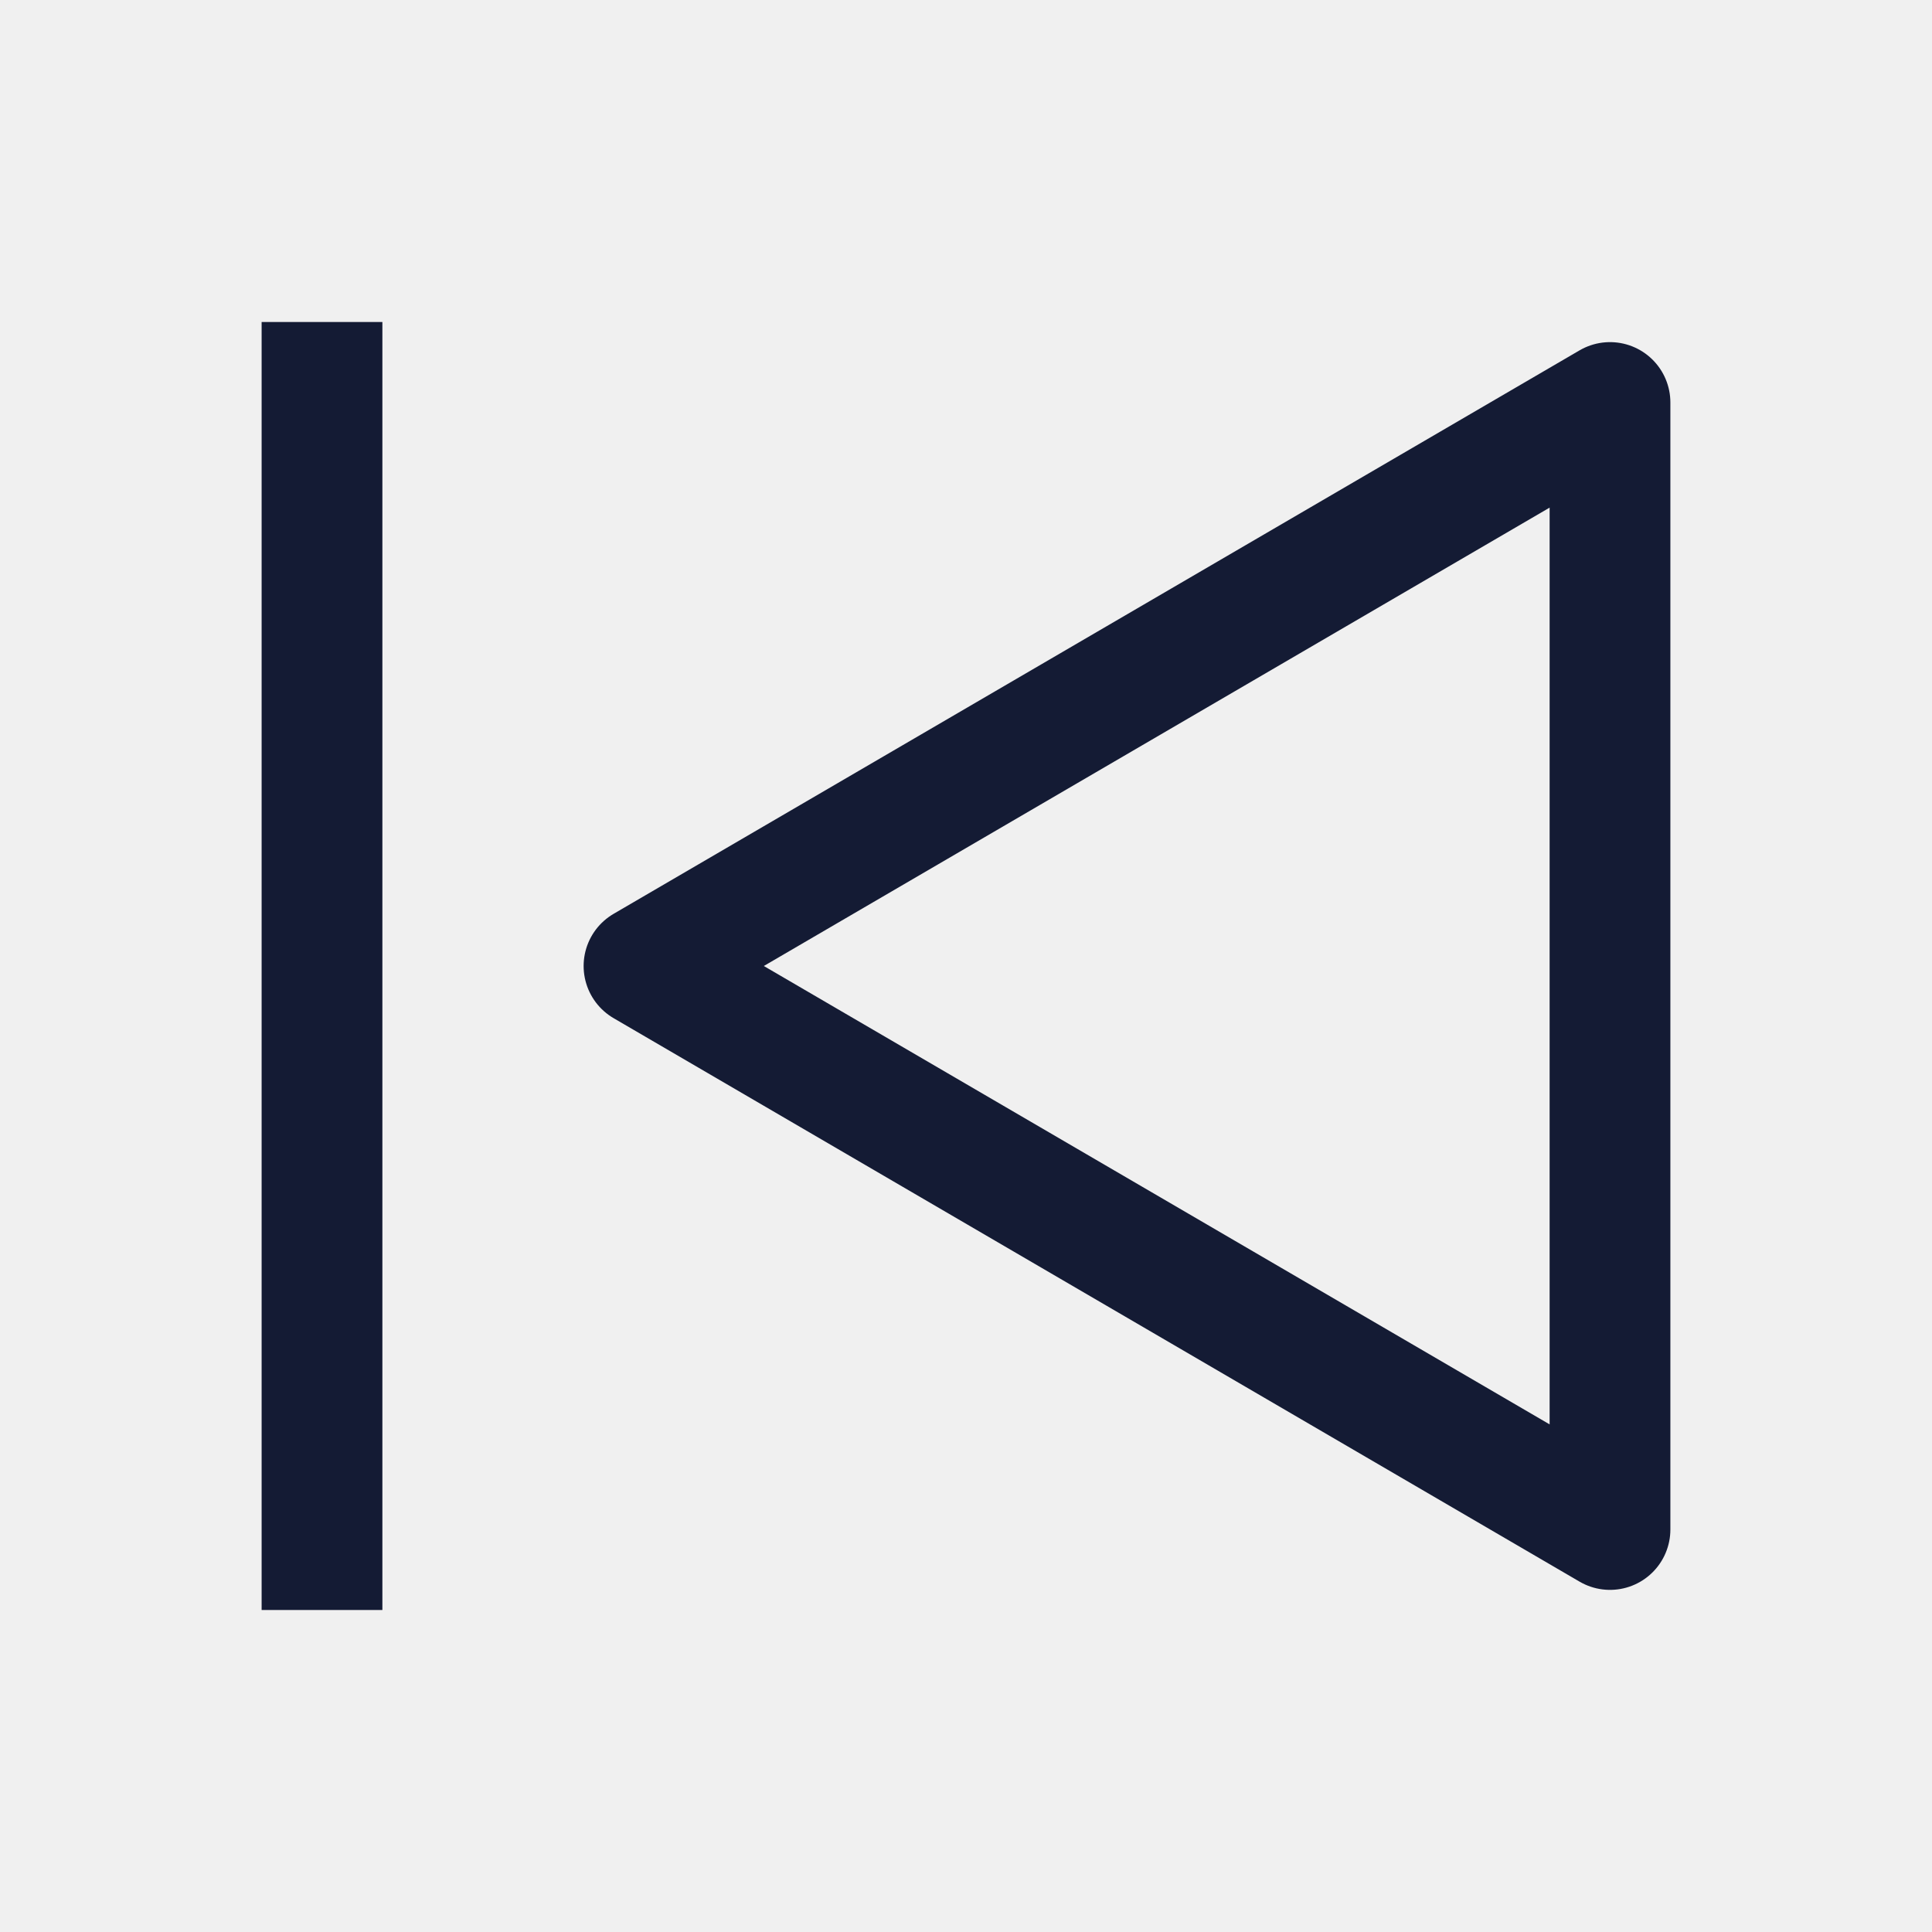
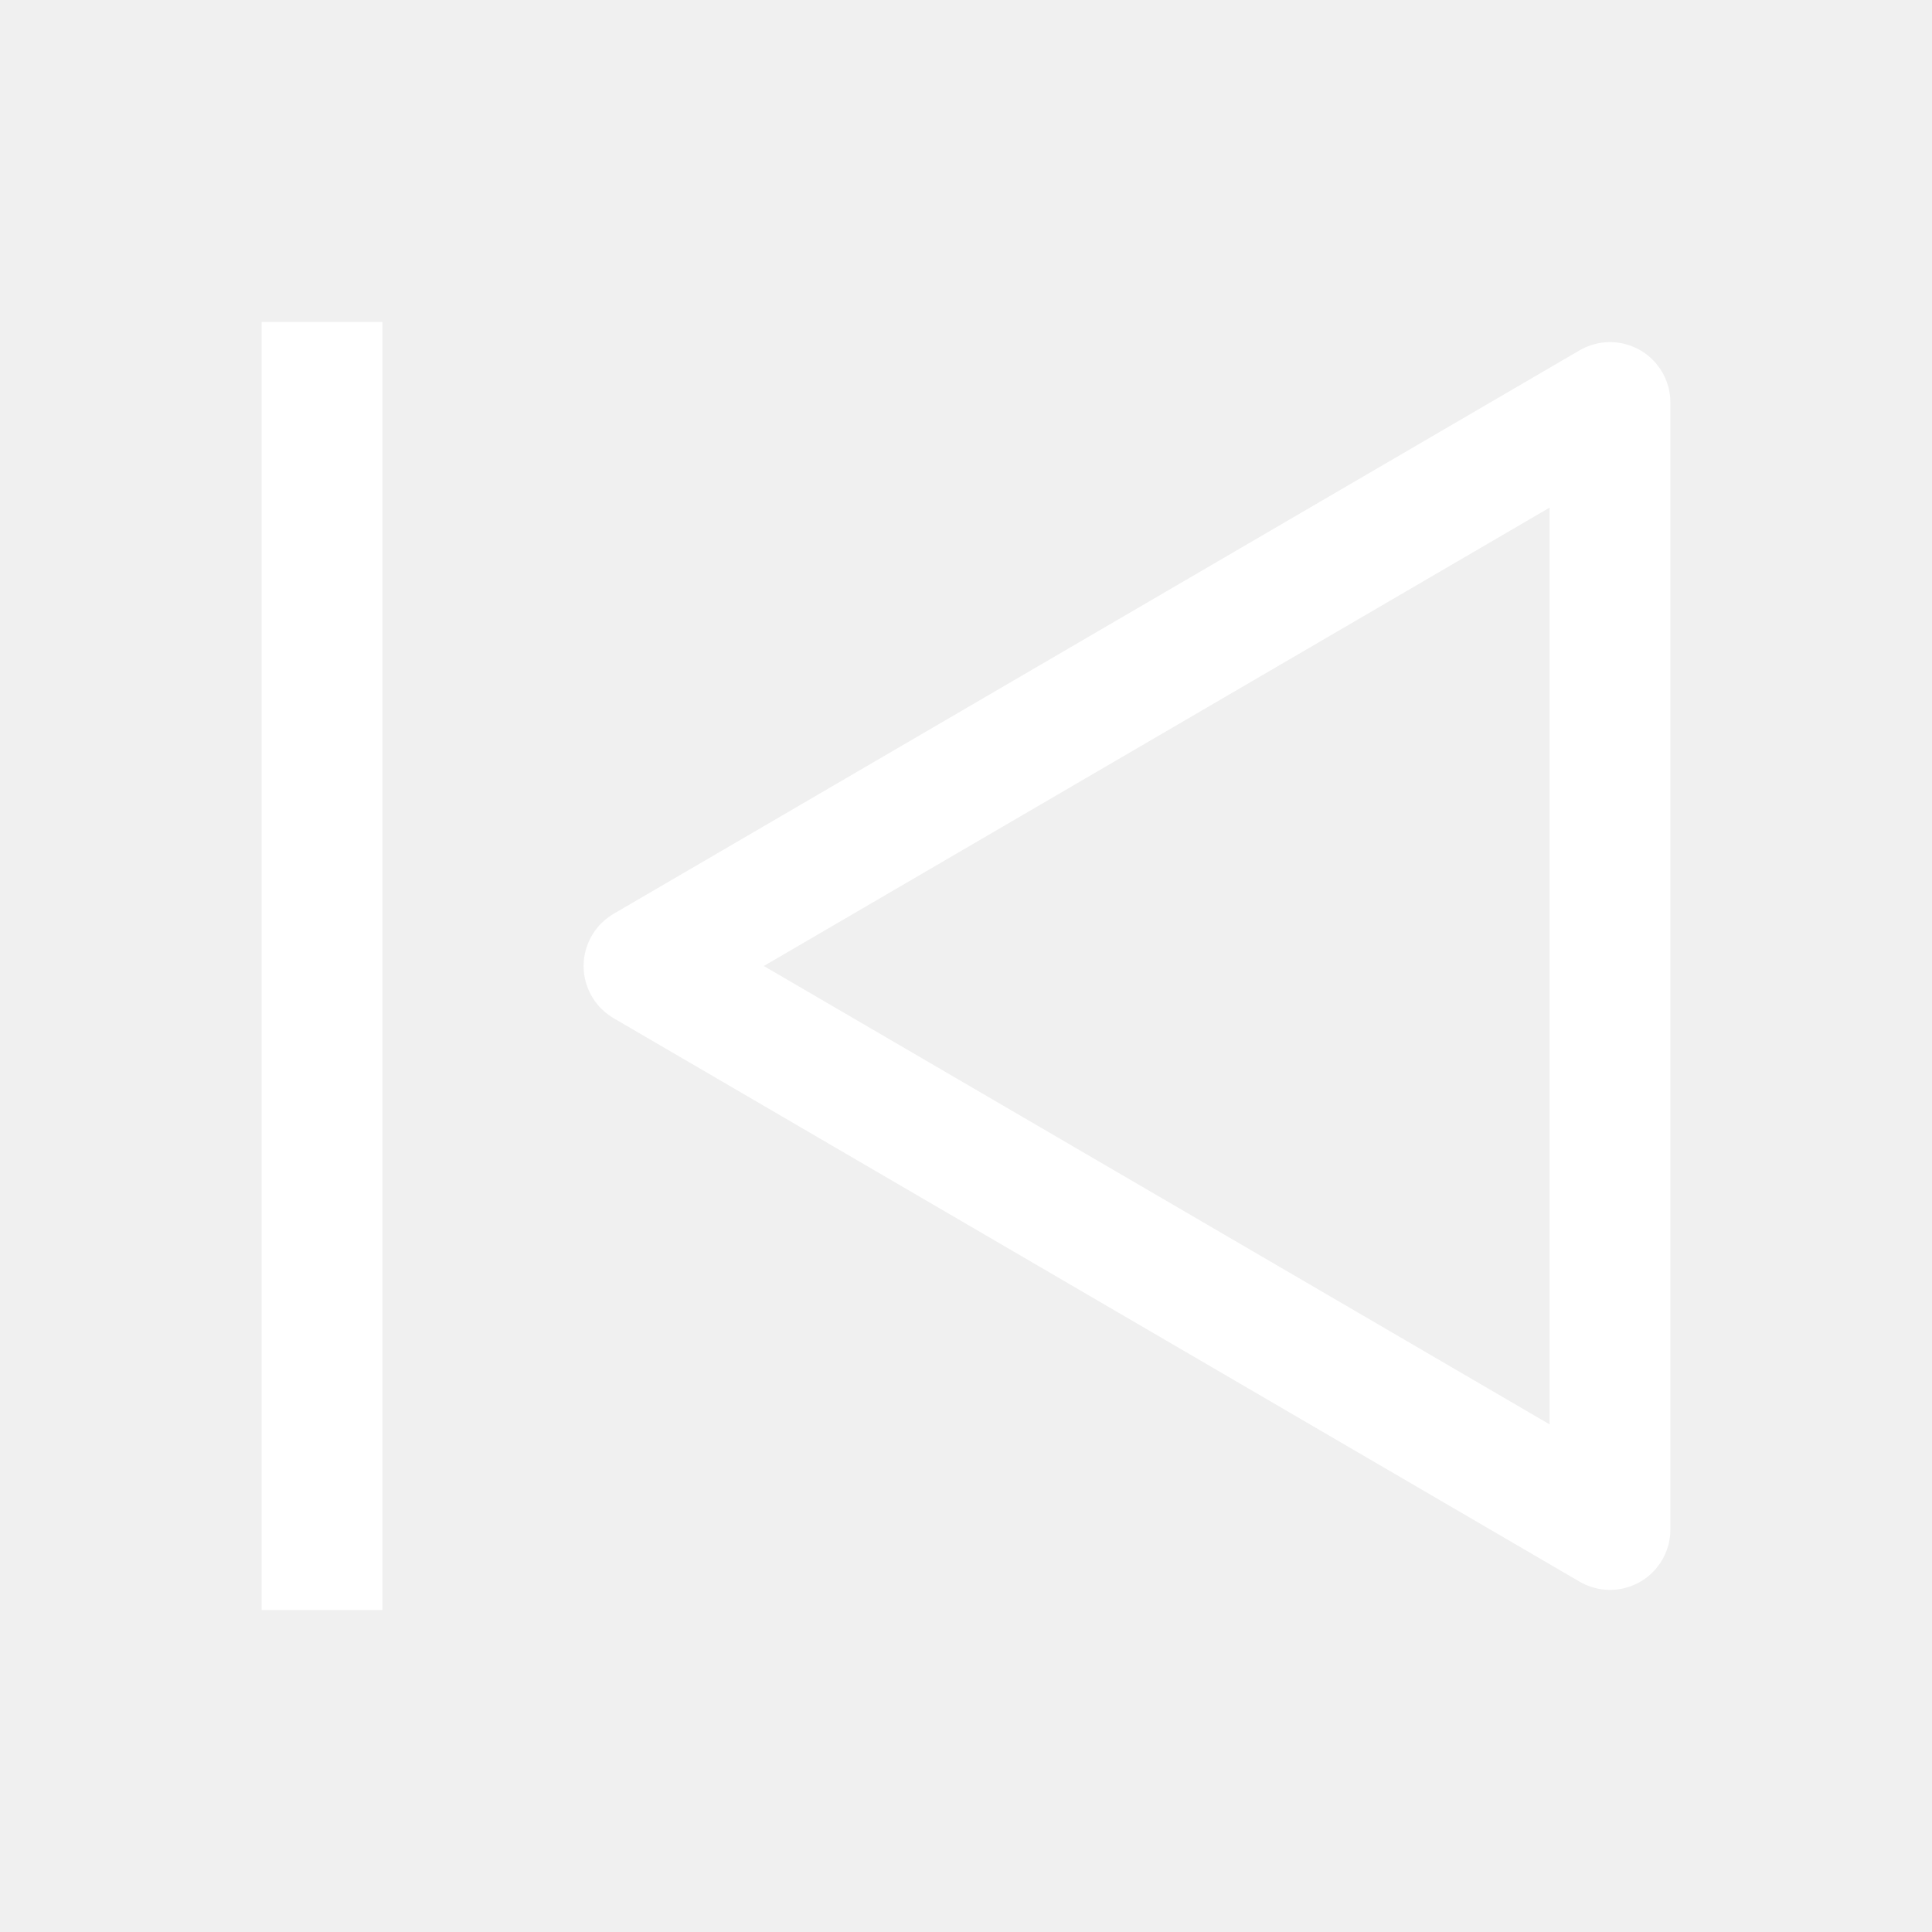
<svg xmlns="http://www.w3.org/2000/svg" width="24" height="24" viewBox="0 0 24 24" fill="none">
-   <path d="M20 19V5L8 12L20 19Z" stroke="#141B34" stroke-width="1.5" stroke-linejoin="round" />
-   <path d="M4 4V20" stroke="#141B34" stroke-width="1.5" />
+   <path d="M20 19V5L8 12L20 19Z" stroke="#FFFFFF" stroke-width="1.5" stroke-linejoin="round" />
+   <path d="M4 4V20" stroke="#FFFFFF" stroke-width="1.5" />
</svg>
